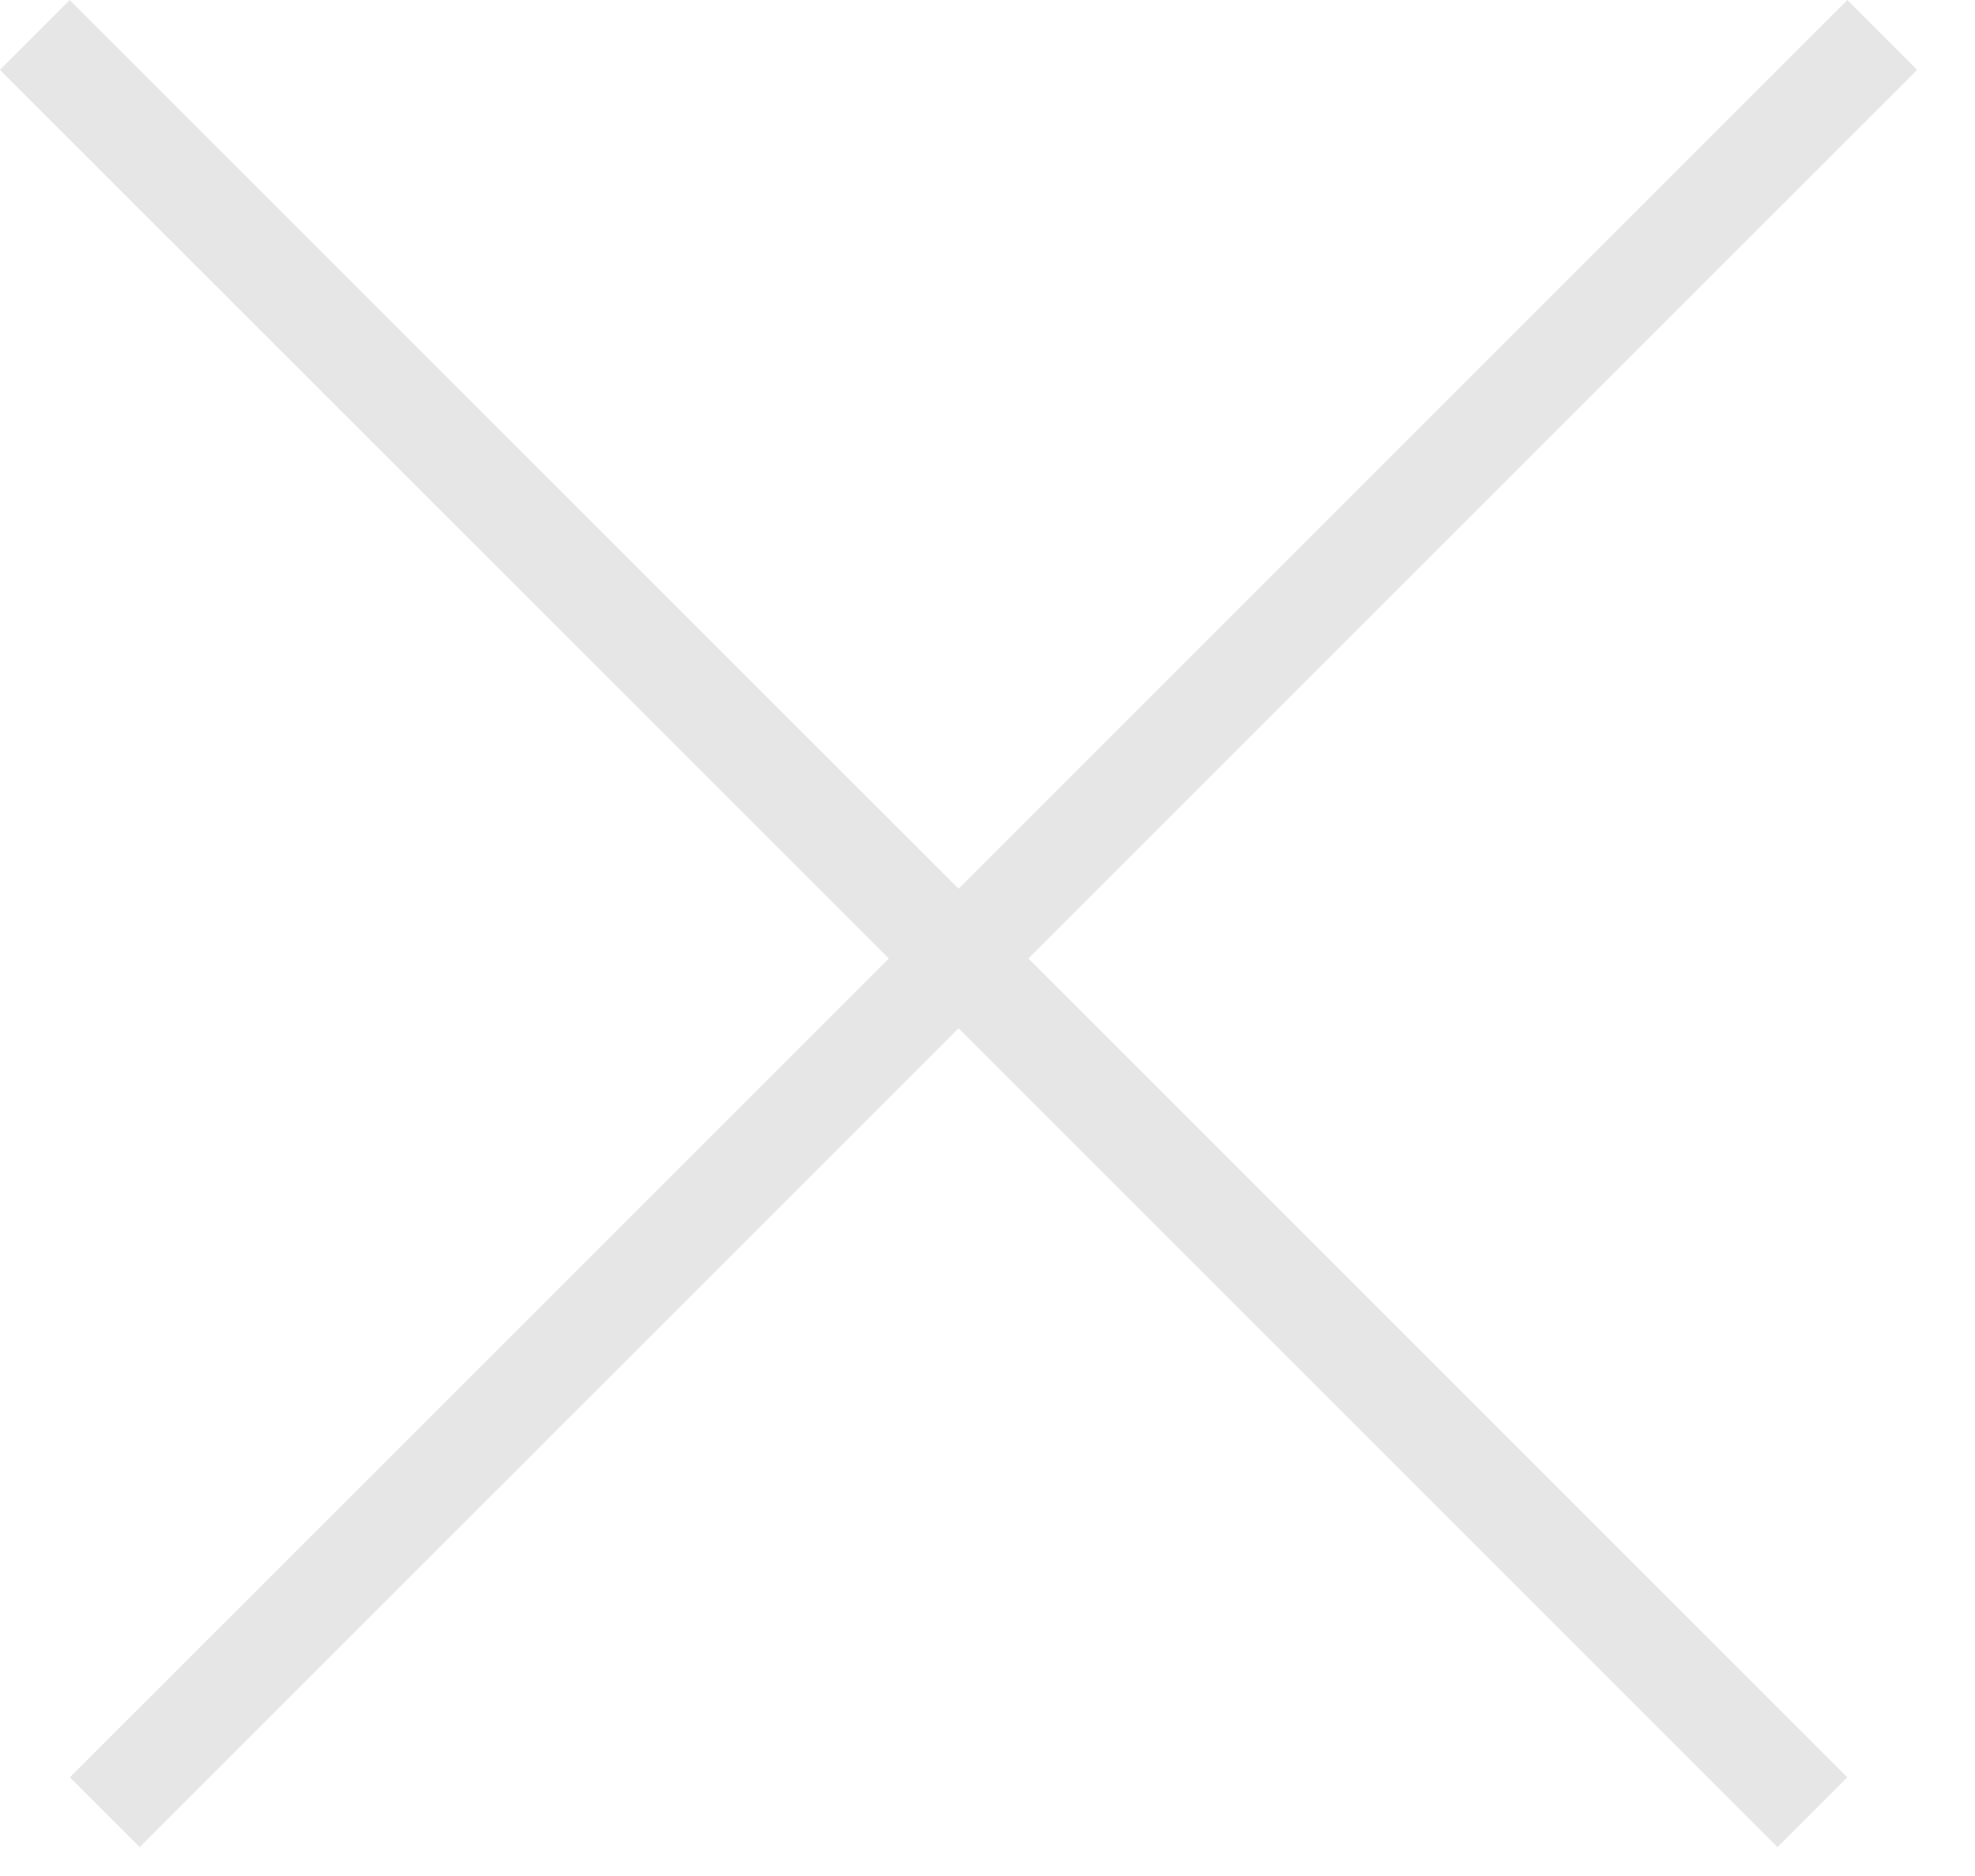
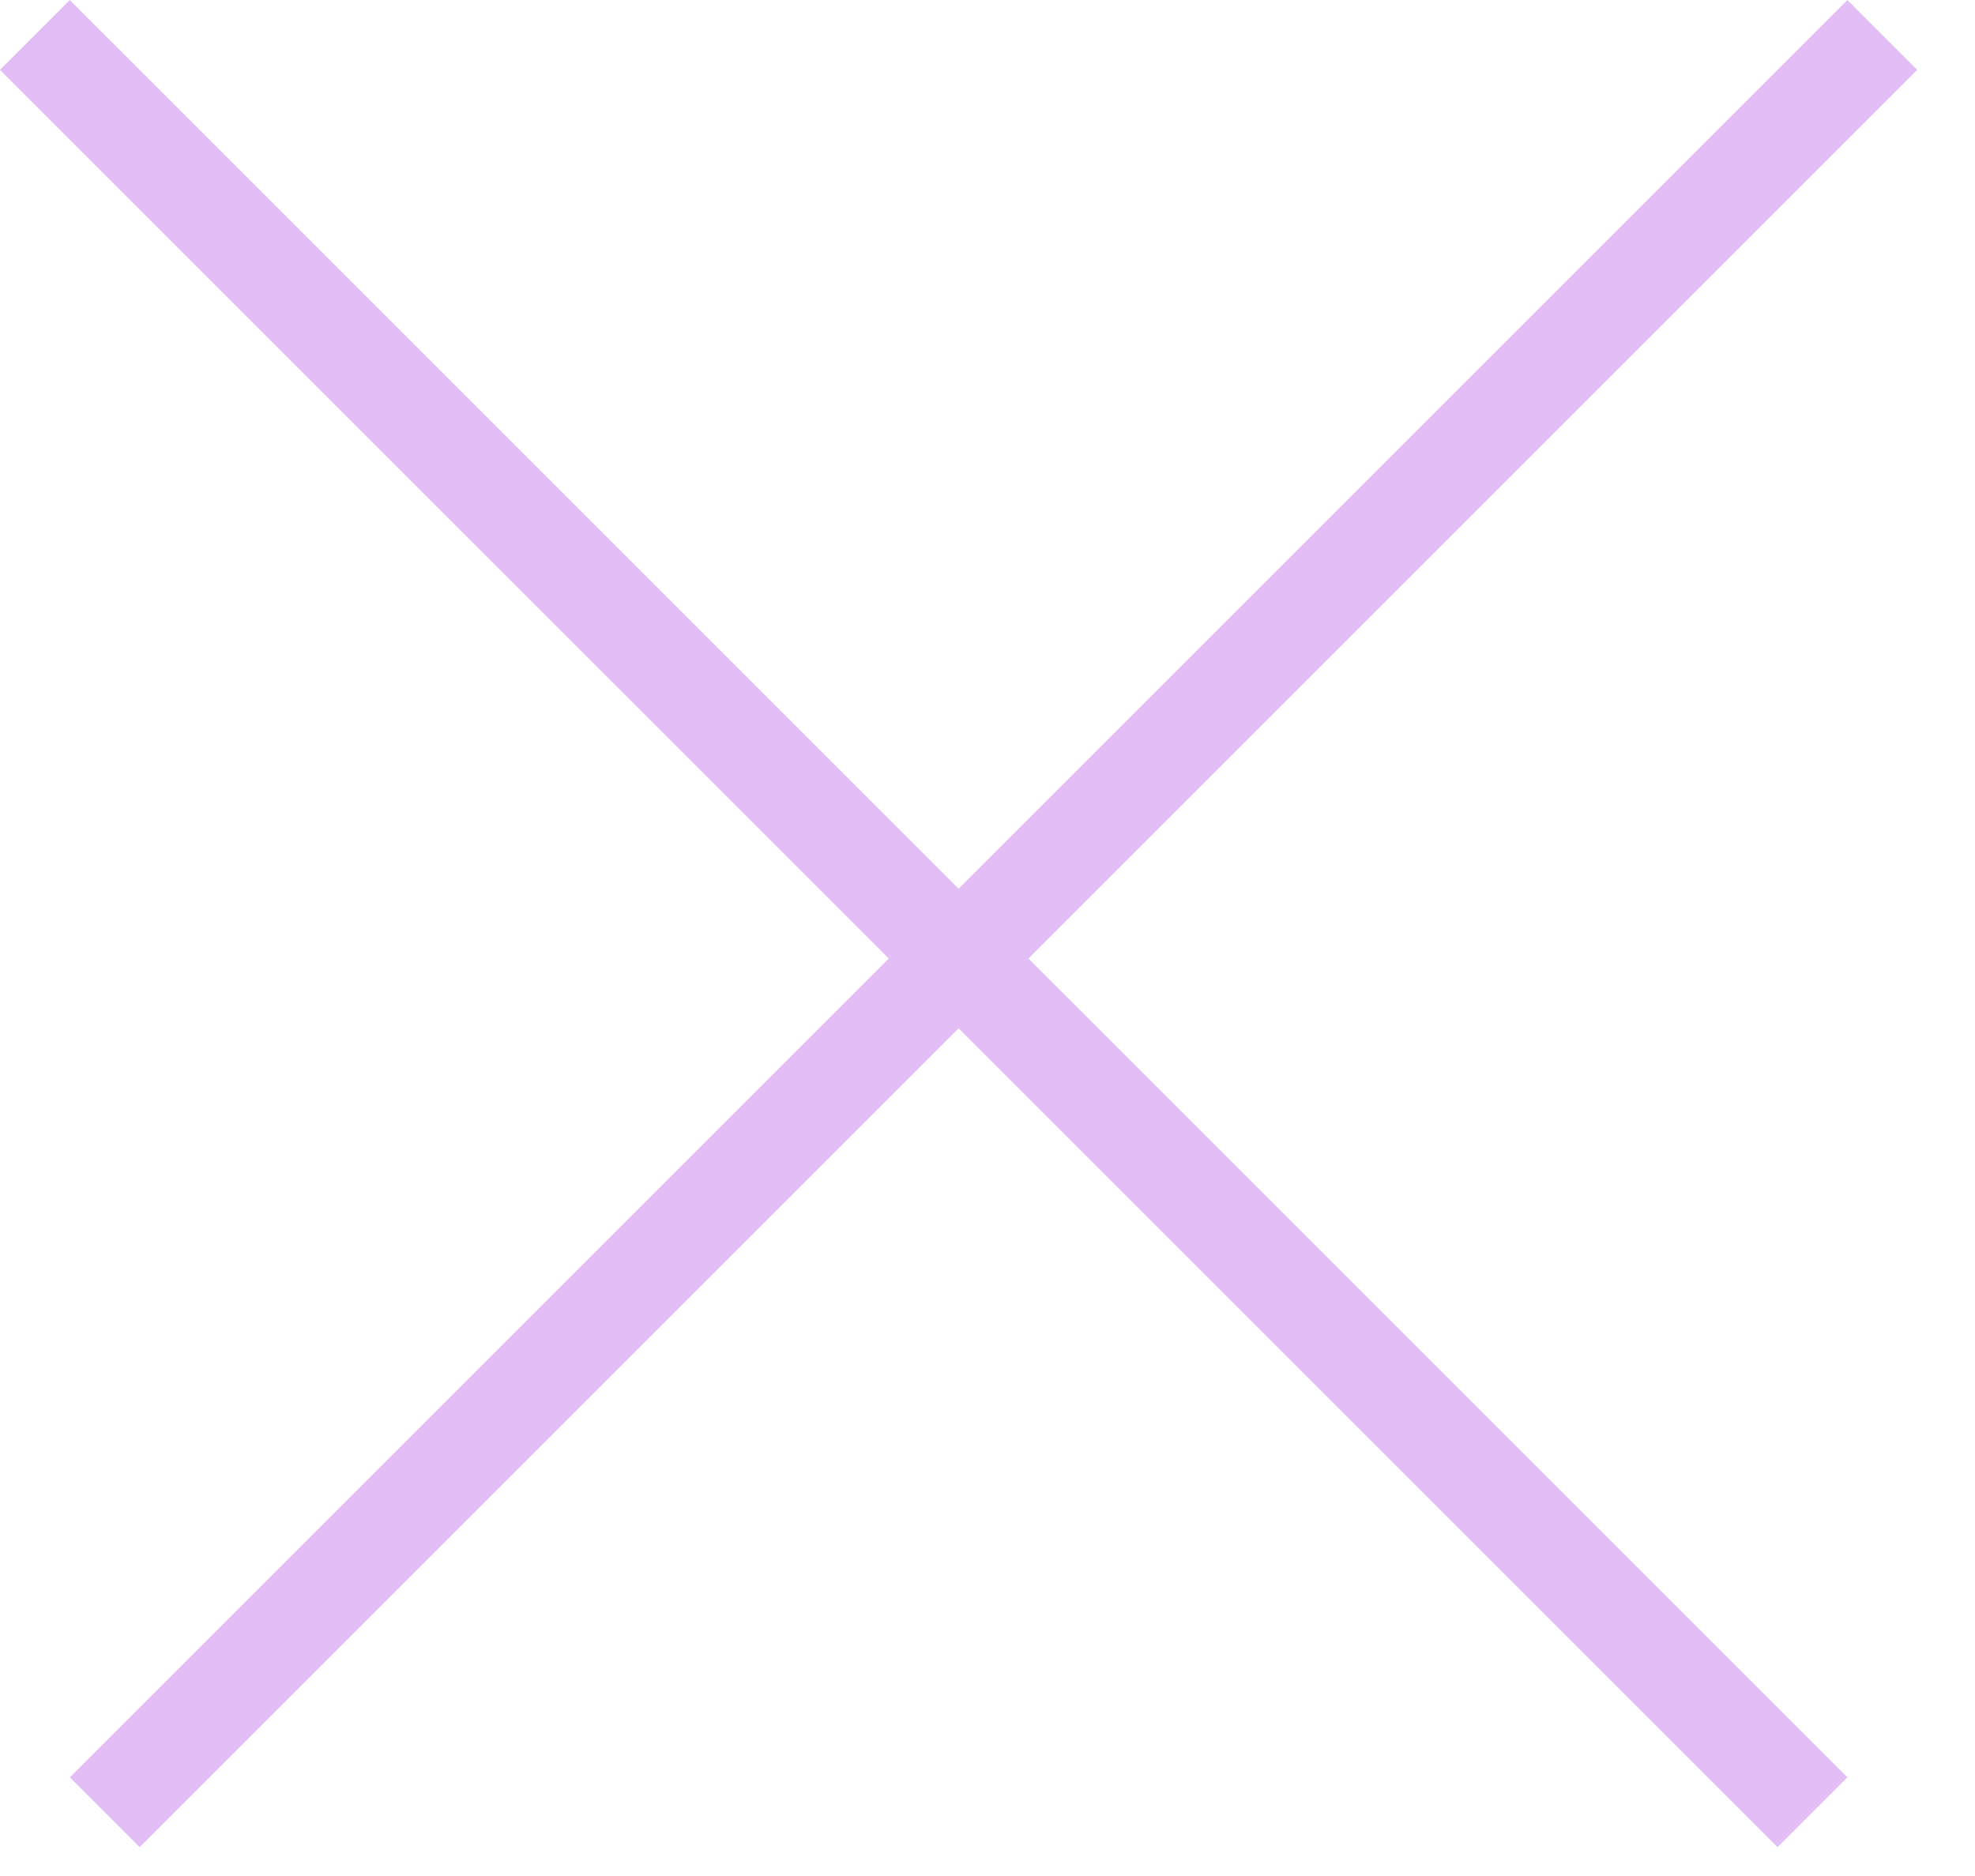
<svg xmlns="http://www.w3.org/2000/svg" width="20" height="19" viewBox="0 0 20 19" fill="none">
-   <line x1="19.061" y1="0.354" x2="1.061" y2="18.354" stroke="#E6E6E6" />
-   <line x1="18.354" y1="18.354" x2="0.353" y2="0.354" stroke="#E6E6E6" />
+   <line x1="19.061" y1="0.354" x2="1.061" y2="18.354" stroke="#E2BDF6" />
+   <line x1="18.354" y1="18.354" x2="0.353" y2="0.354" stroke="#E2BDF6" />
</svg>
